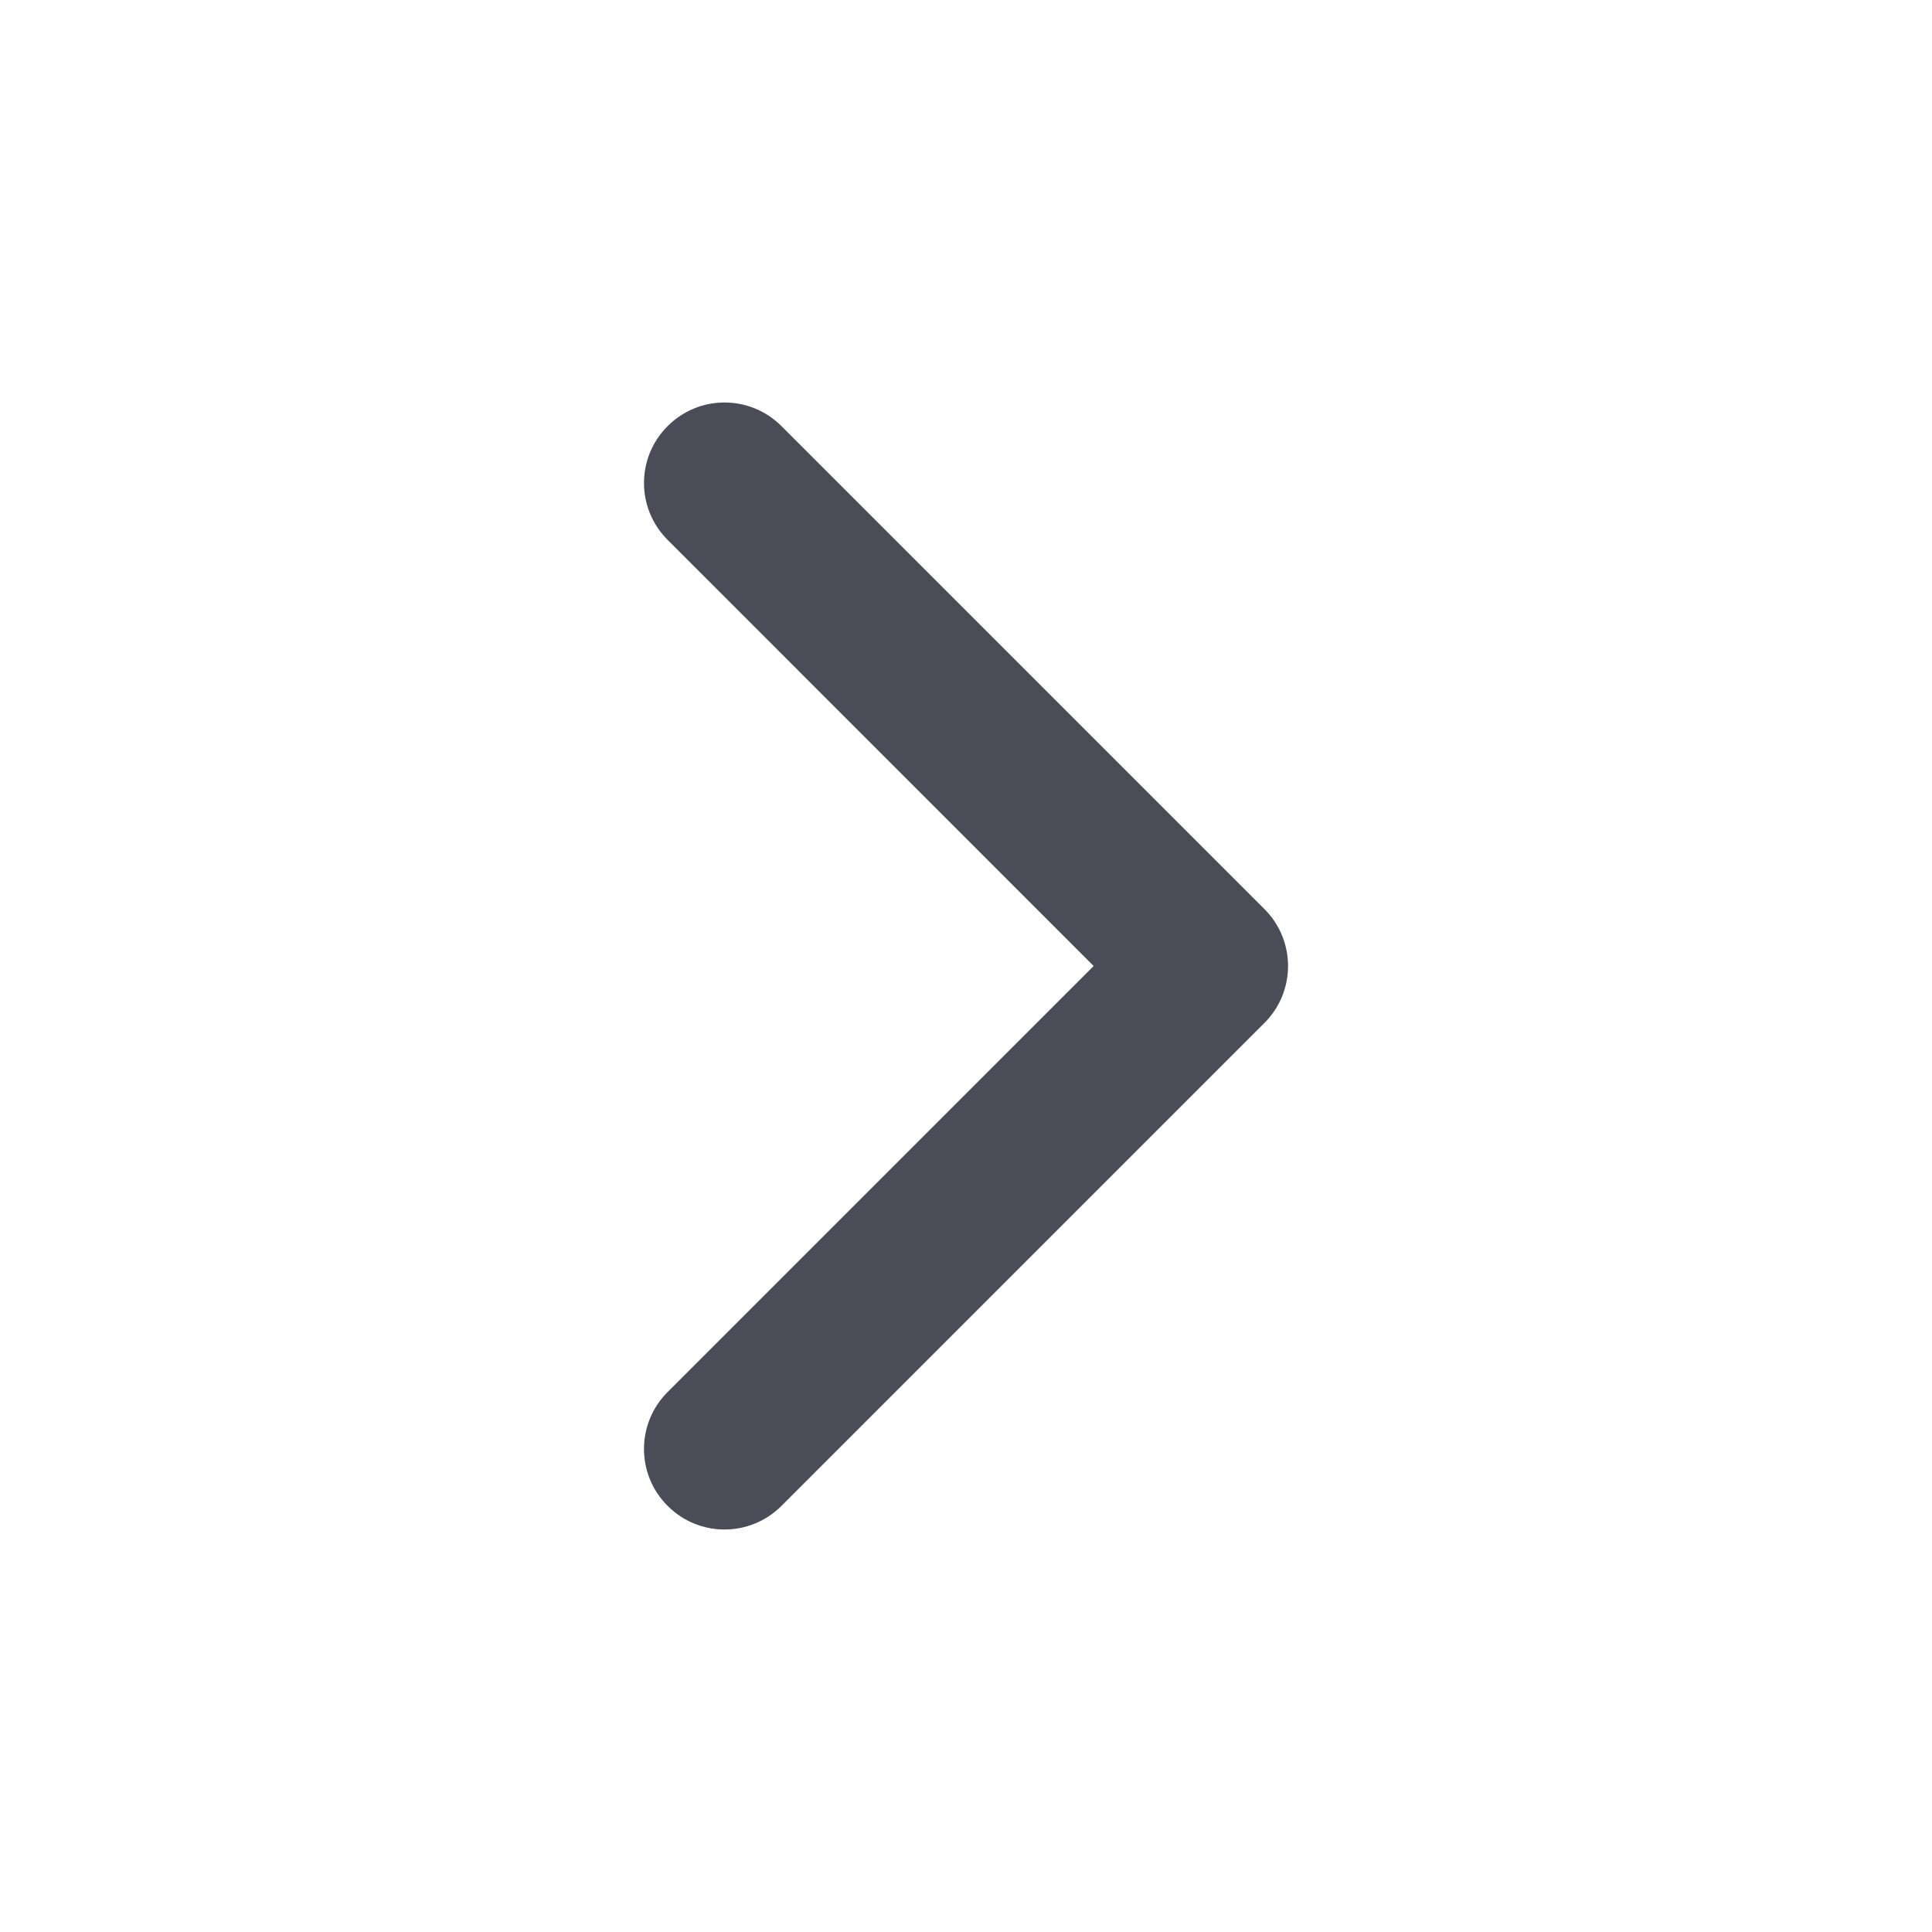
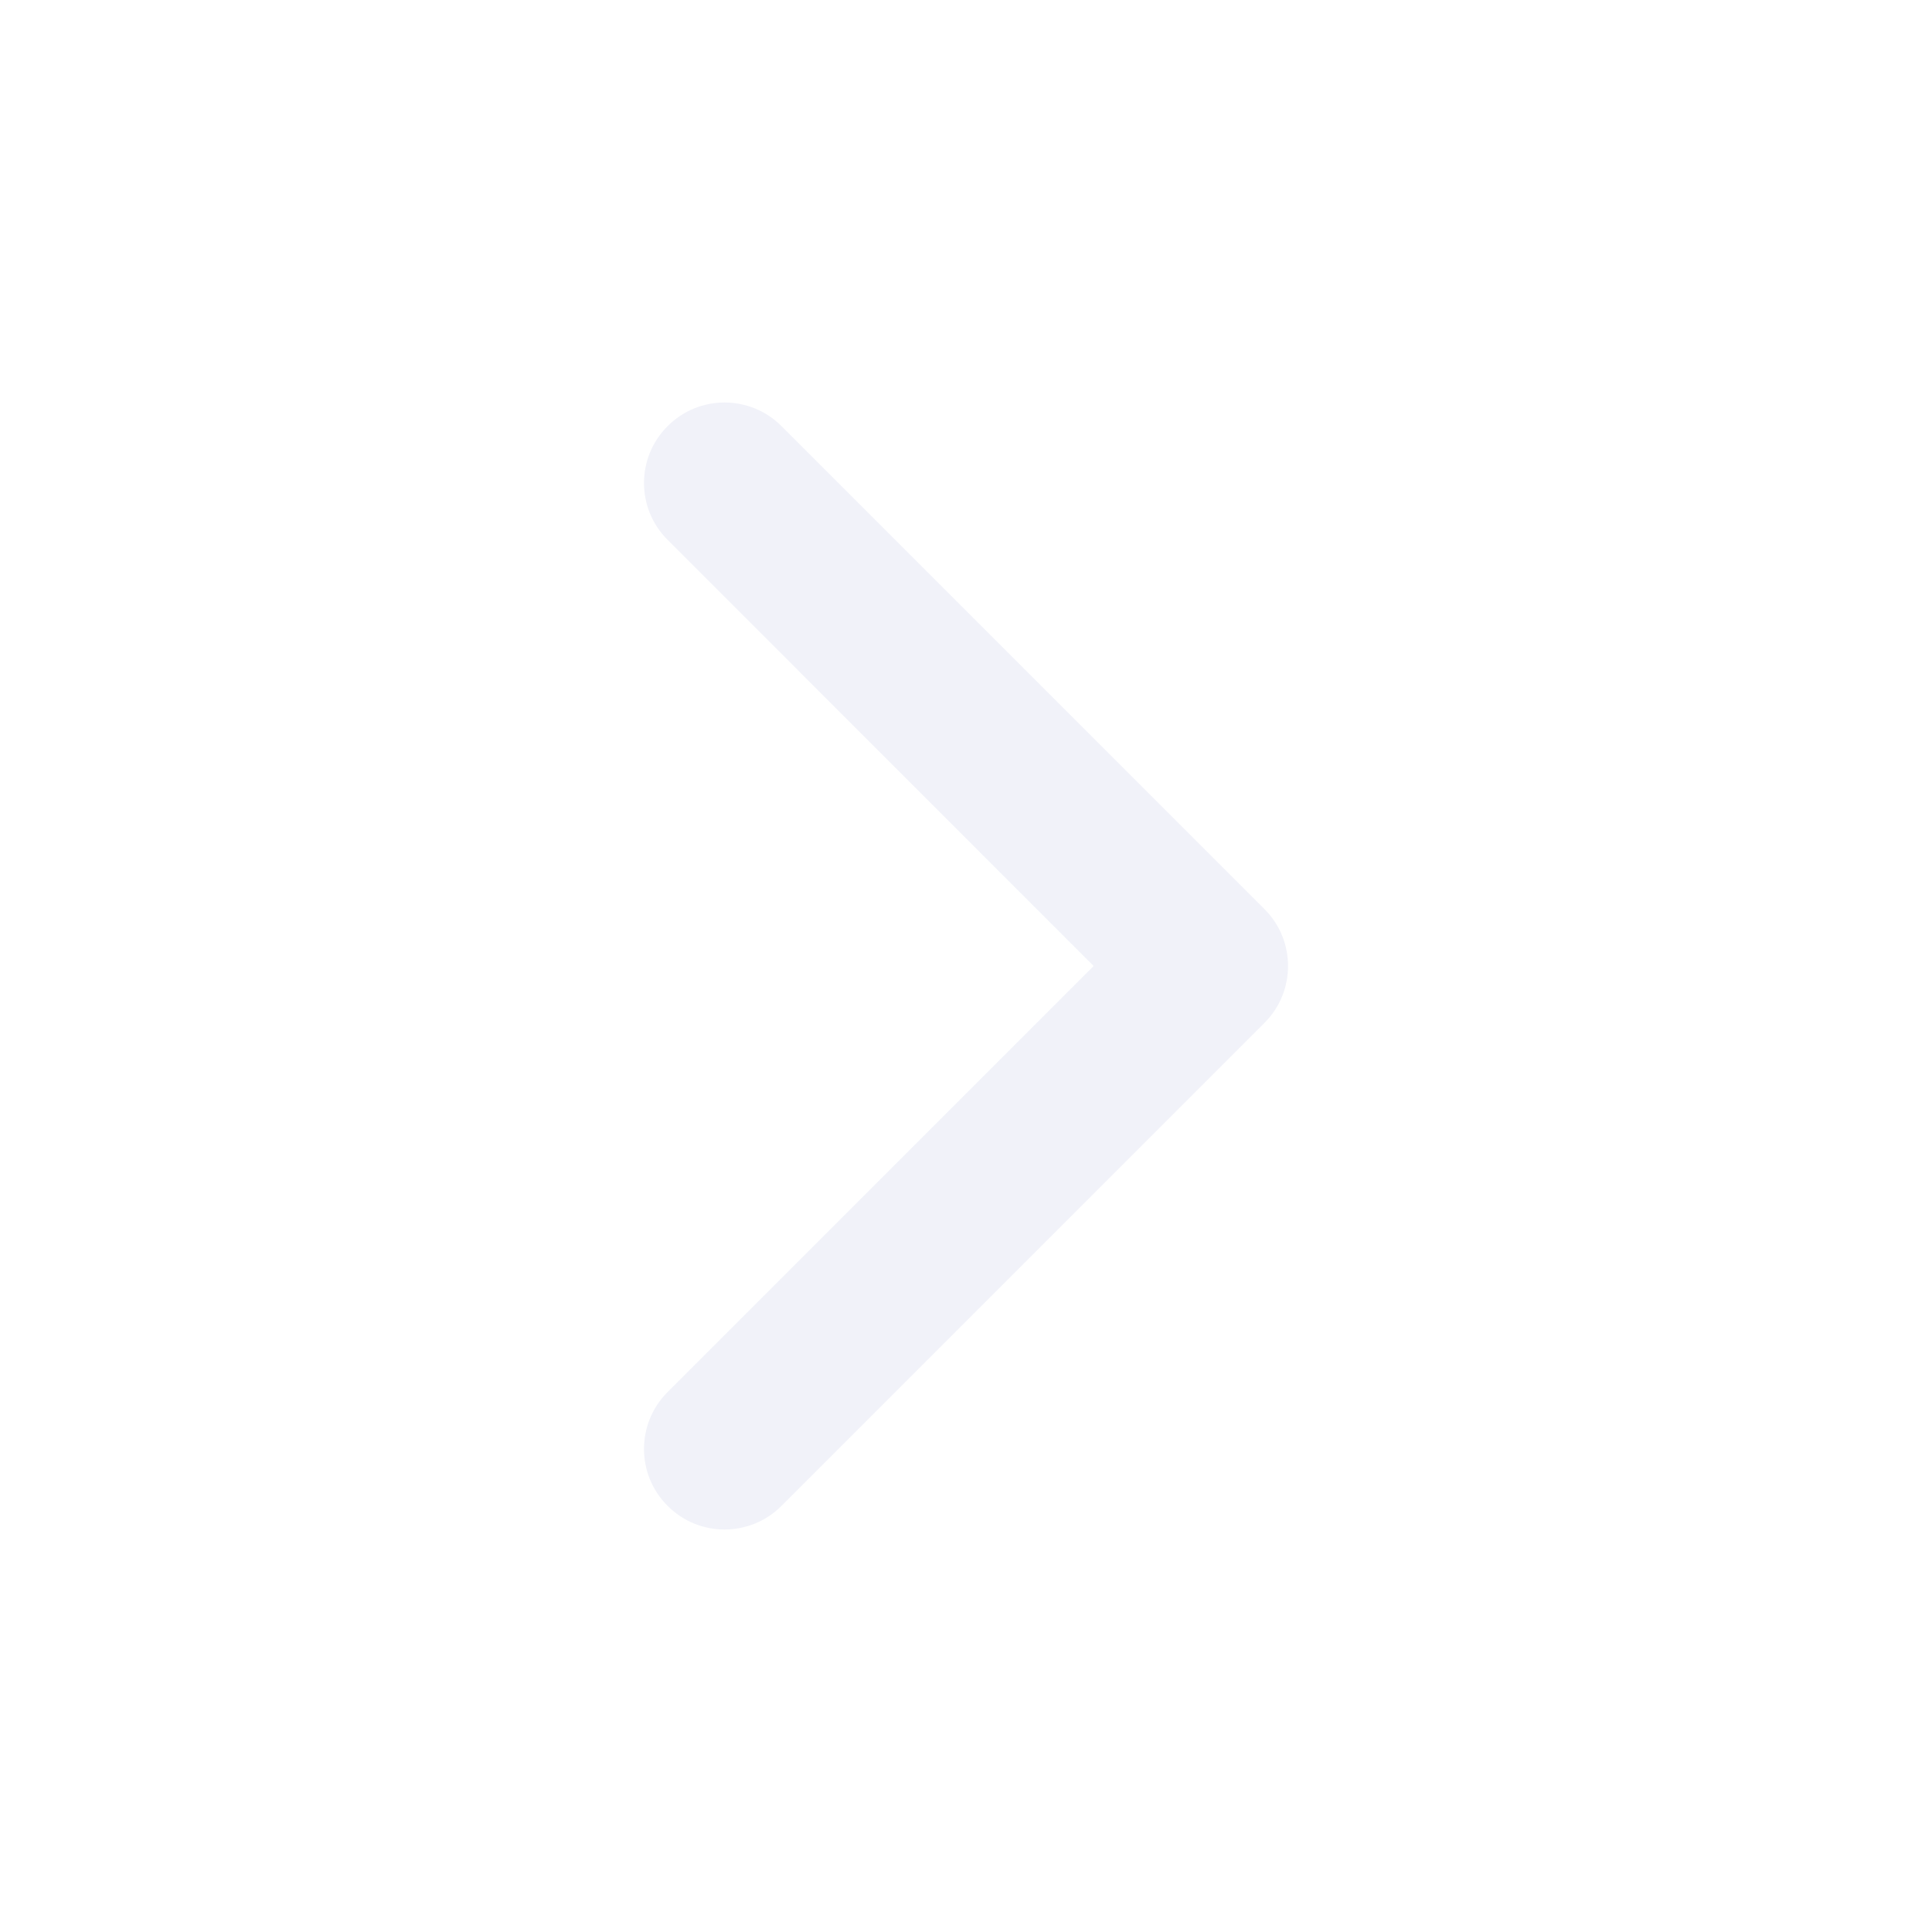
<svg xmlns="http://www.w3.org/2000/svg" width="16" height="16" viewBox="0 0 16 16" fill="none">
-   <path fill-rule="evenodd" clip-rule="evenodd" d="M5.529 3.529C5.789 3.268 6.211 3.268 6.472 3.529L10.472 7.529C10.732 7.789 10.732 8.211 10.472 8.471L6.472 12.471C6.211 12.732 5.789 12.732 5.529 12.471C5.268 12.211 5.268 11.789 5.529 11.528L9.057 8L5.529 4.471C5.268 4.211 5.268 3.789 5.529 3.529Z" fill="#4A4D58" />
+   <path fill-rule="evenodd" clip-rule="evenodd" d="M5.529 3.529C5.789 3.268 6.211 3.268 6.472 3.529L10.472 7.529C10.732 7.789 10.732 8.211 10.472 8.471L6.472 12.471C6.211 12.732 5.789 12.732 5.529 12.471C5.268 12.211 5.268 11.789 5.529 11.528L9.057 8L5.529 4.471C5.268 4.211 5.268 3.789 5.529 3.529Z" fill="#F1F2F9" />
</svg>
